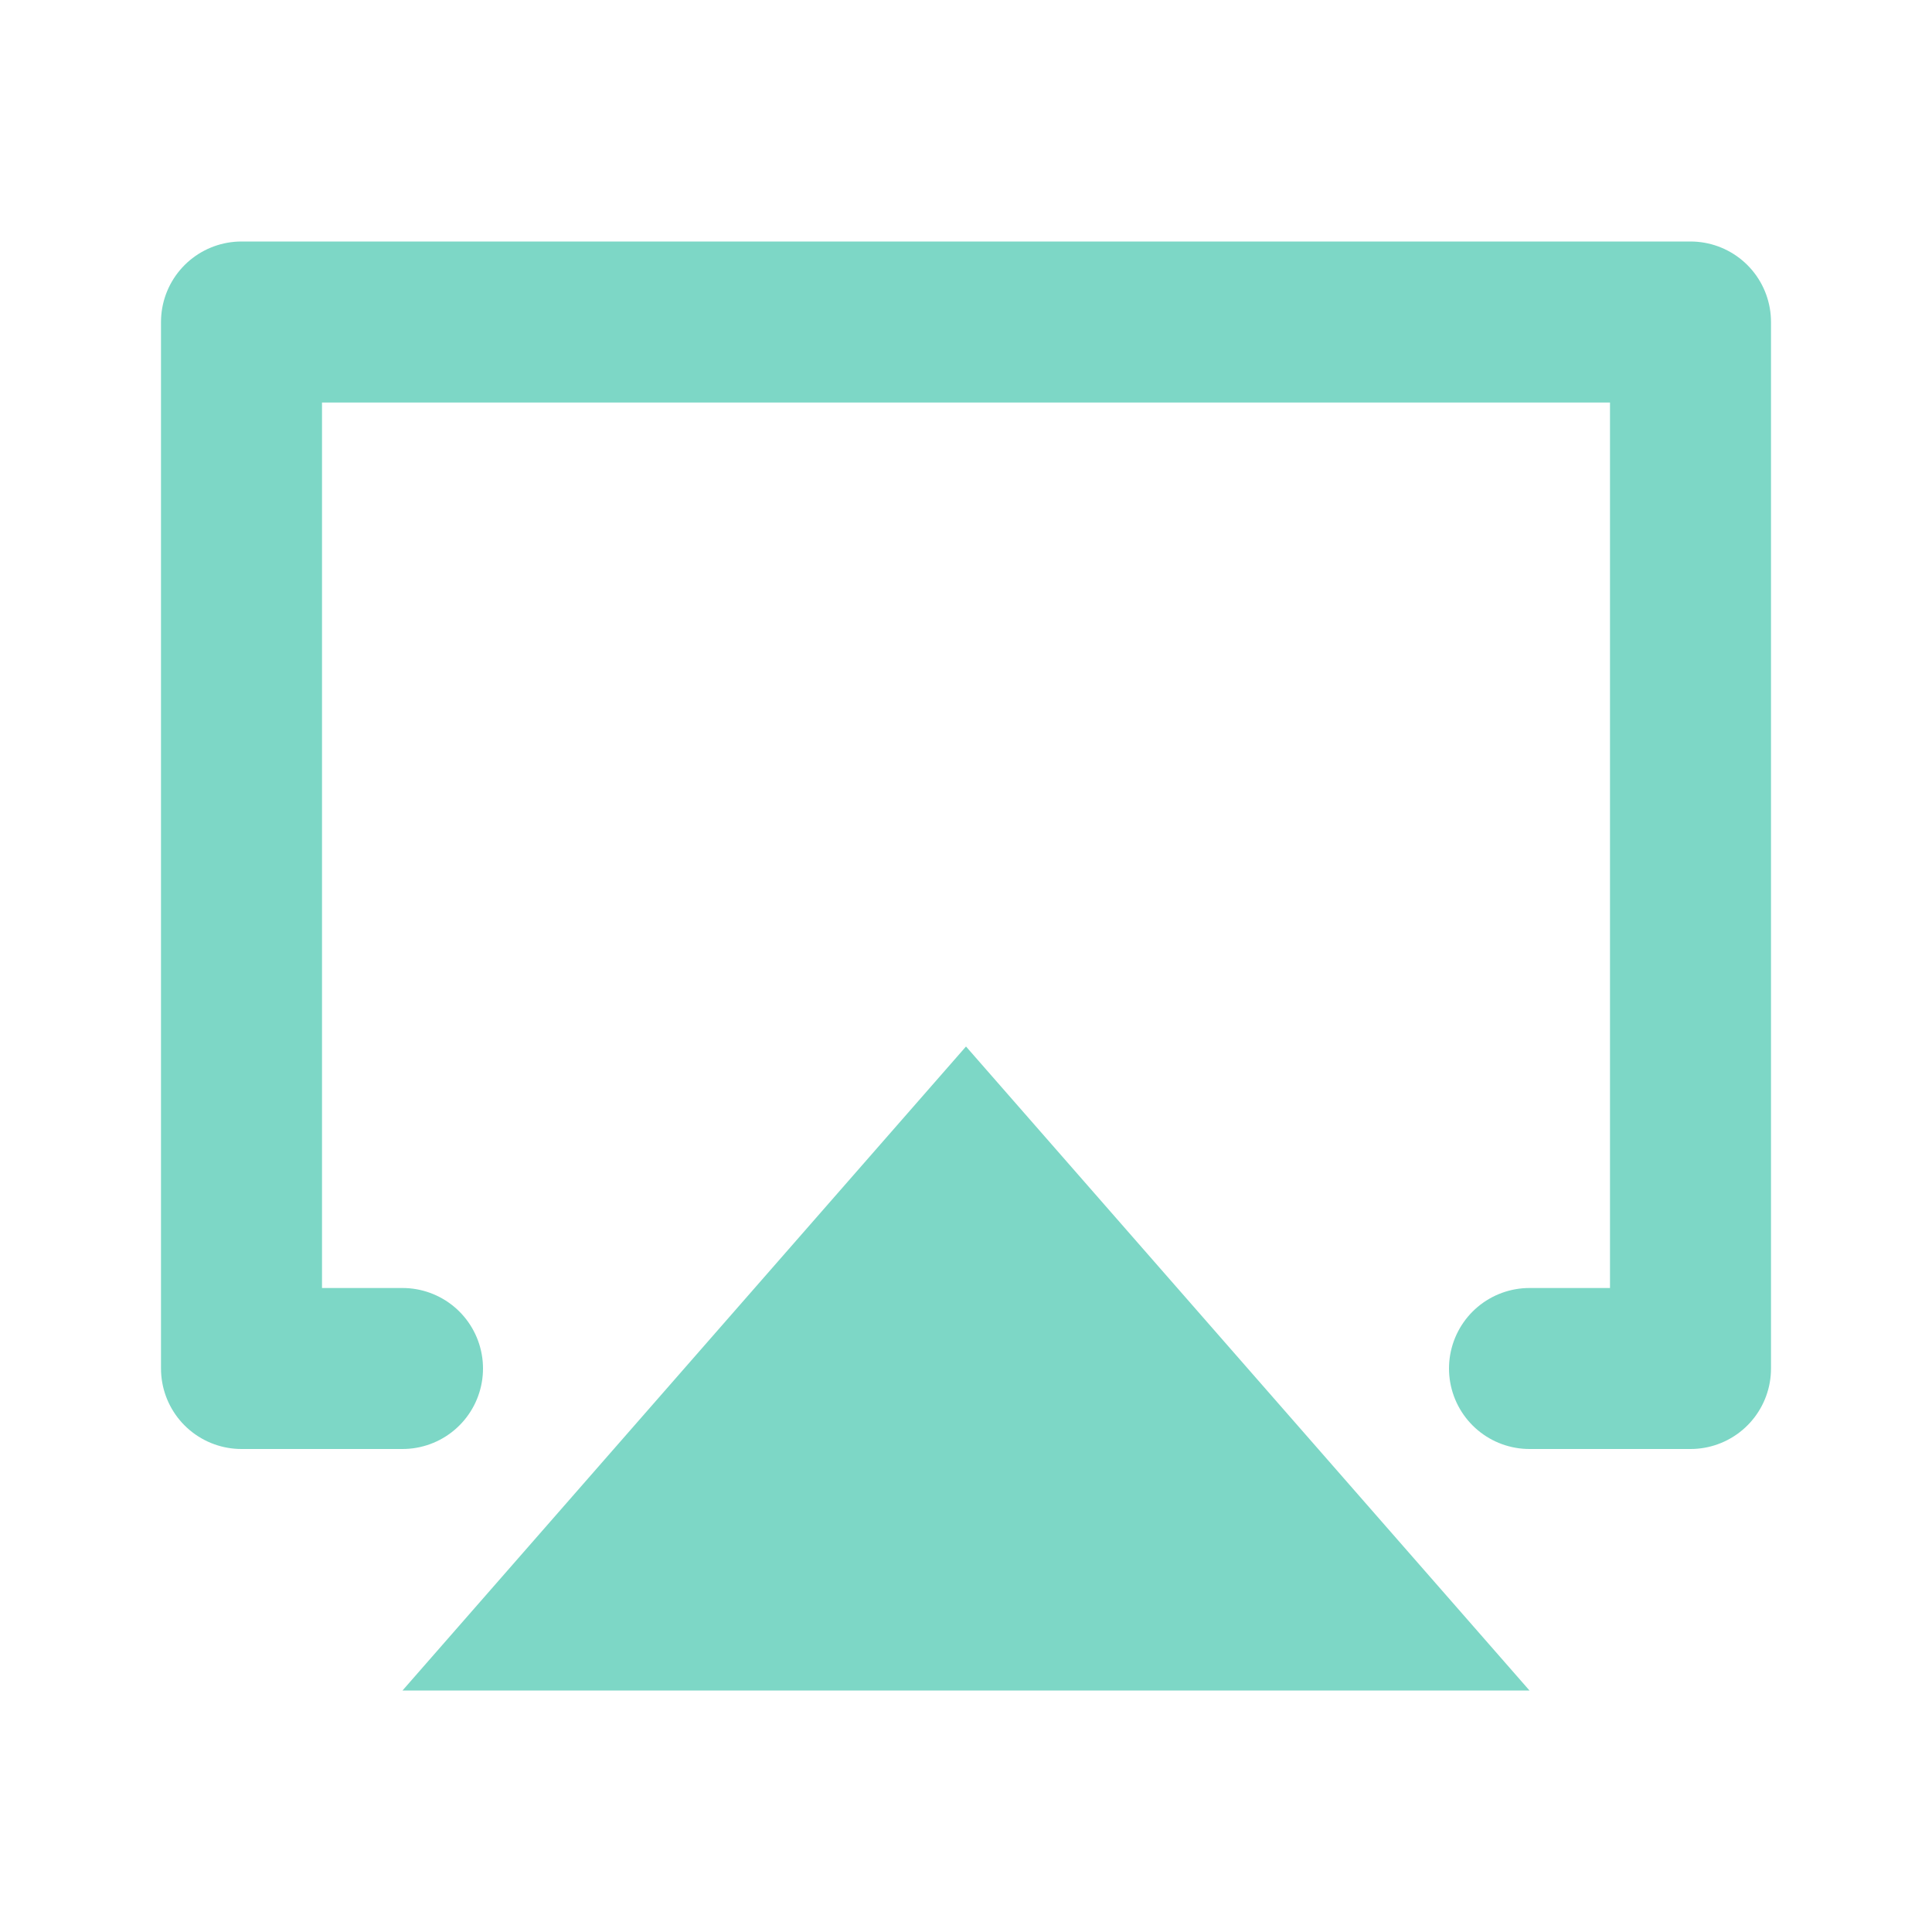
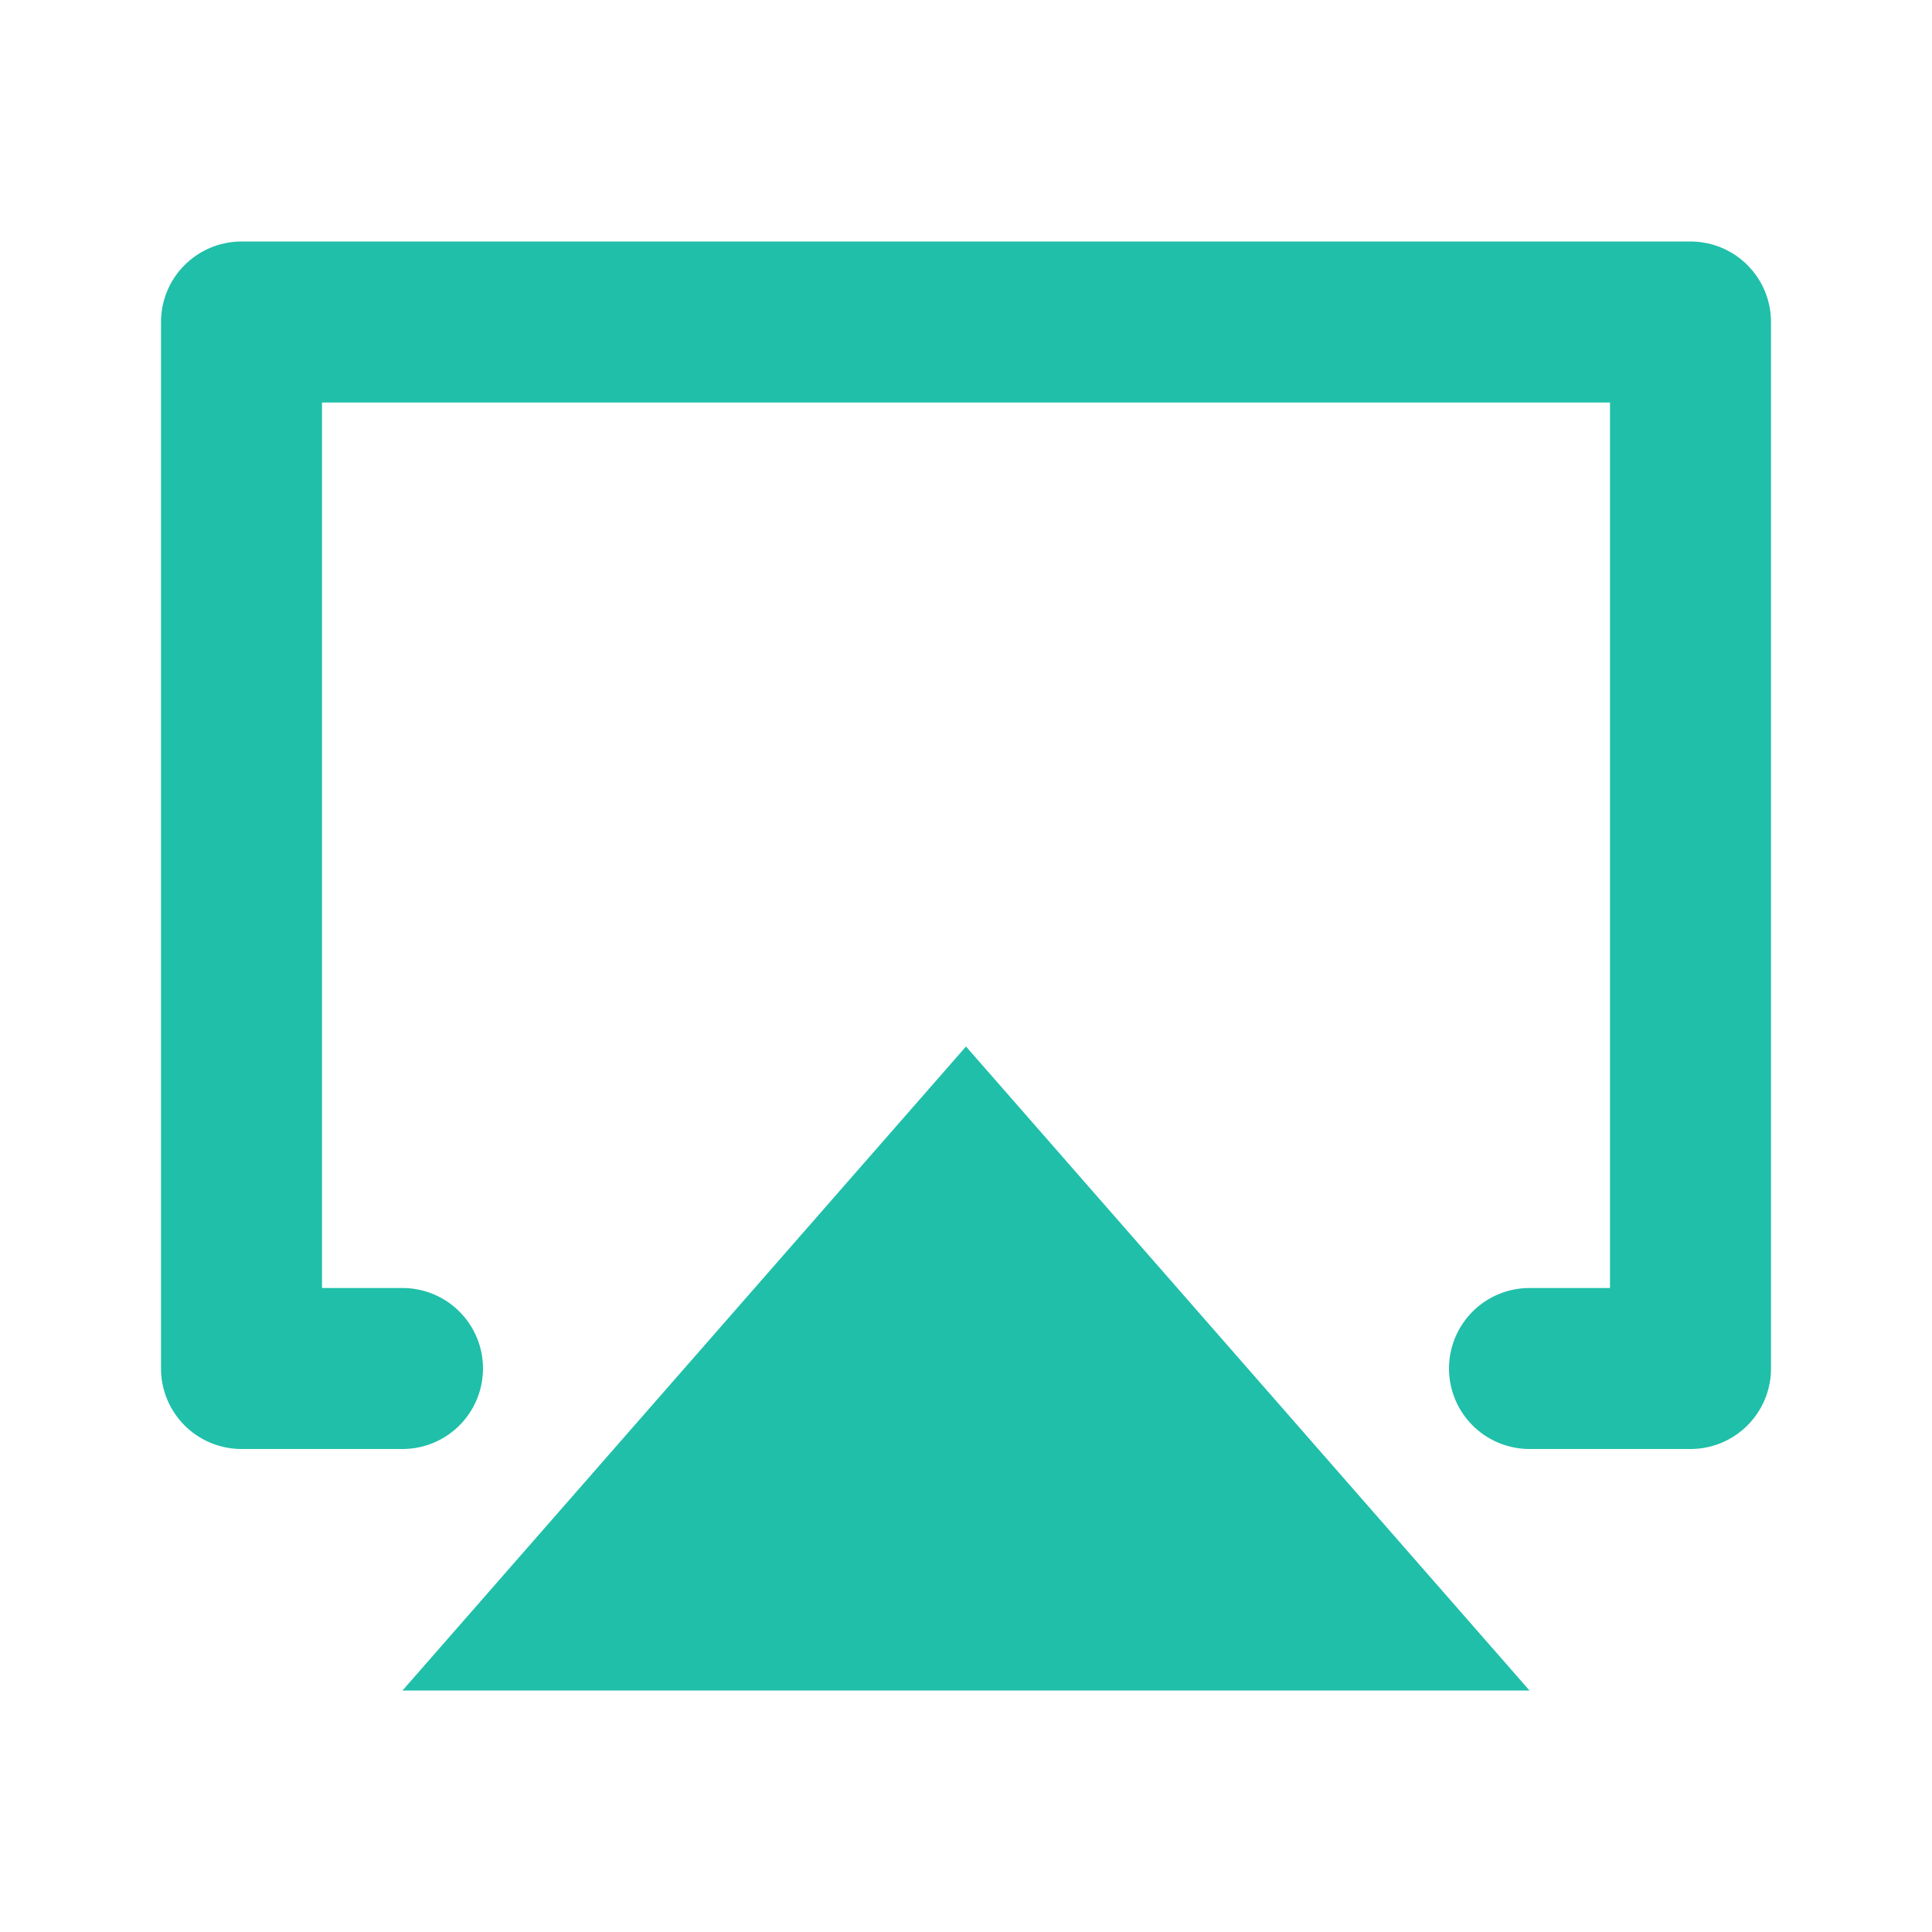
<svg xmlns="http://www.w3.org/2000/svg" width="24" height="24" viewBox="0 0 24 24">
-   <path d="M5 17H3V4h18v13h-2" fill="none" stroke="#7dd7c6" stroke-width="2" stroke-linecap="round" stroke-linejoin="round" />
-   <path d="M12 13l7 8H5z" fill="#7dd7c6" />
+   <path d="M5 17H3V4h18v13h-2" fill="none" stroke="#20bfa9" stroke-width="2" stroke-linecap="round" stroke-linejoin="round" />
+   <path d="M12 13l7 8H5z" fill="#20bfa9" />
</svg>
